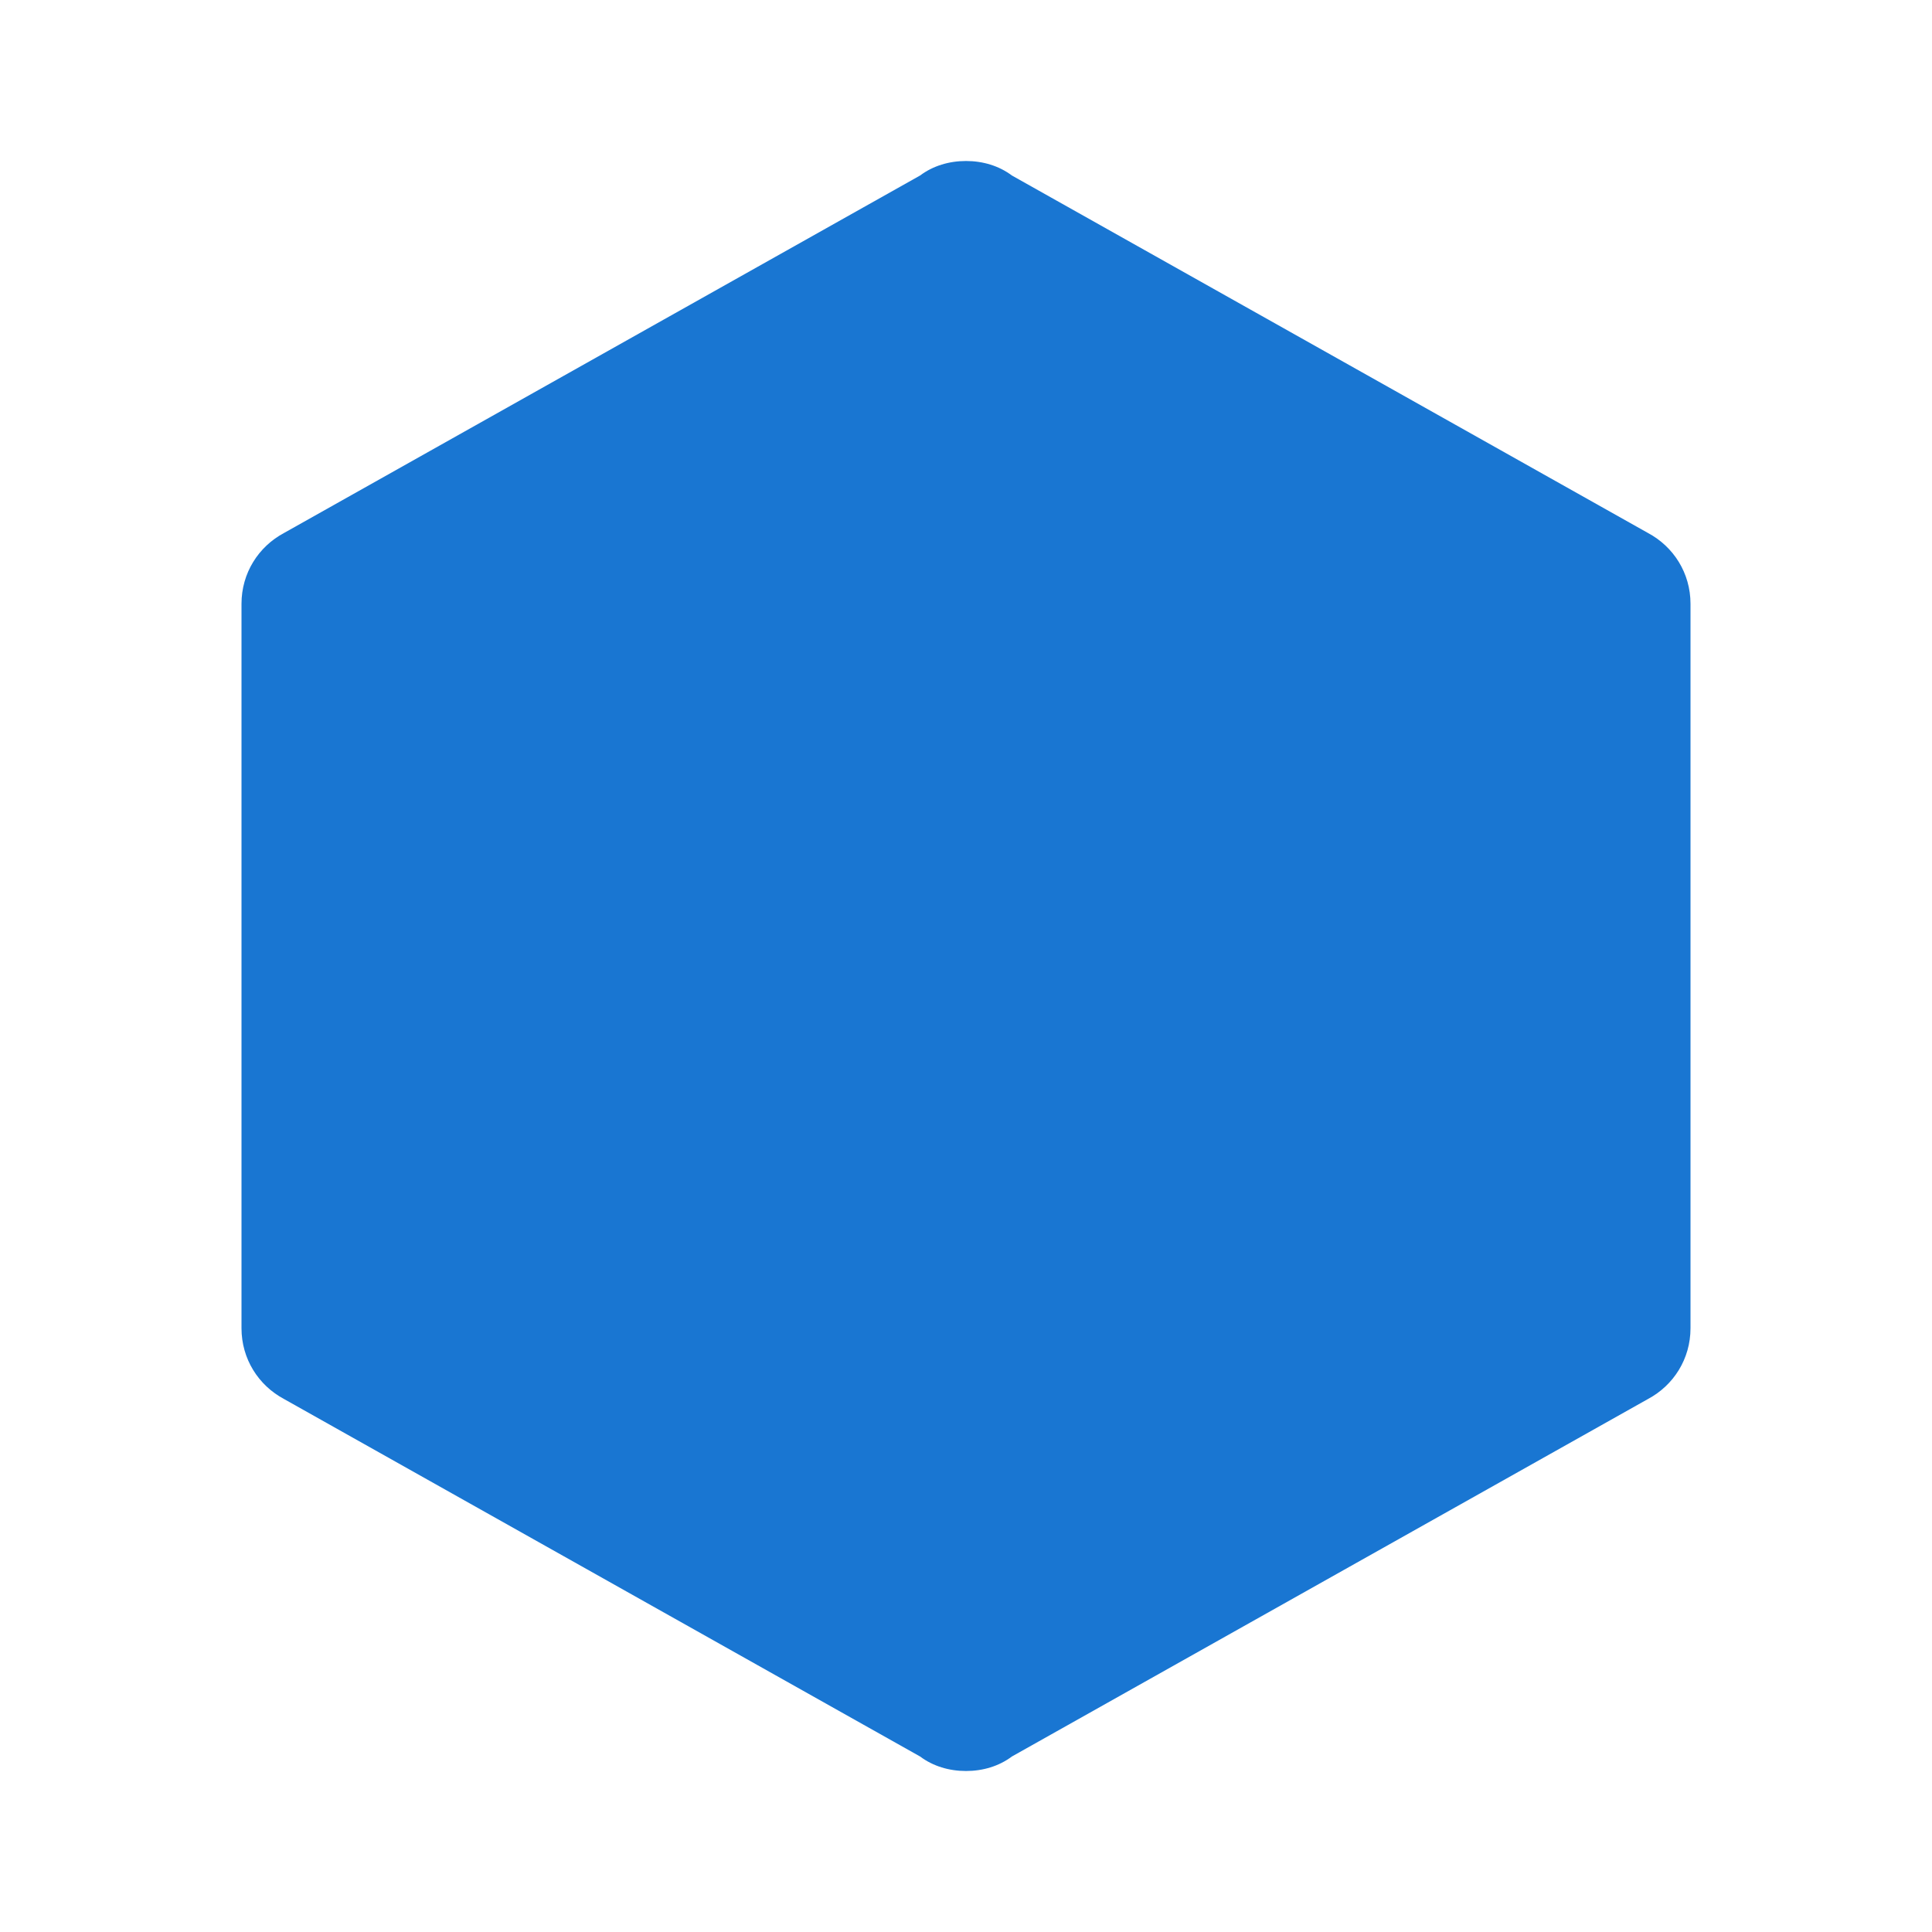
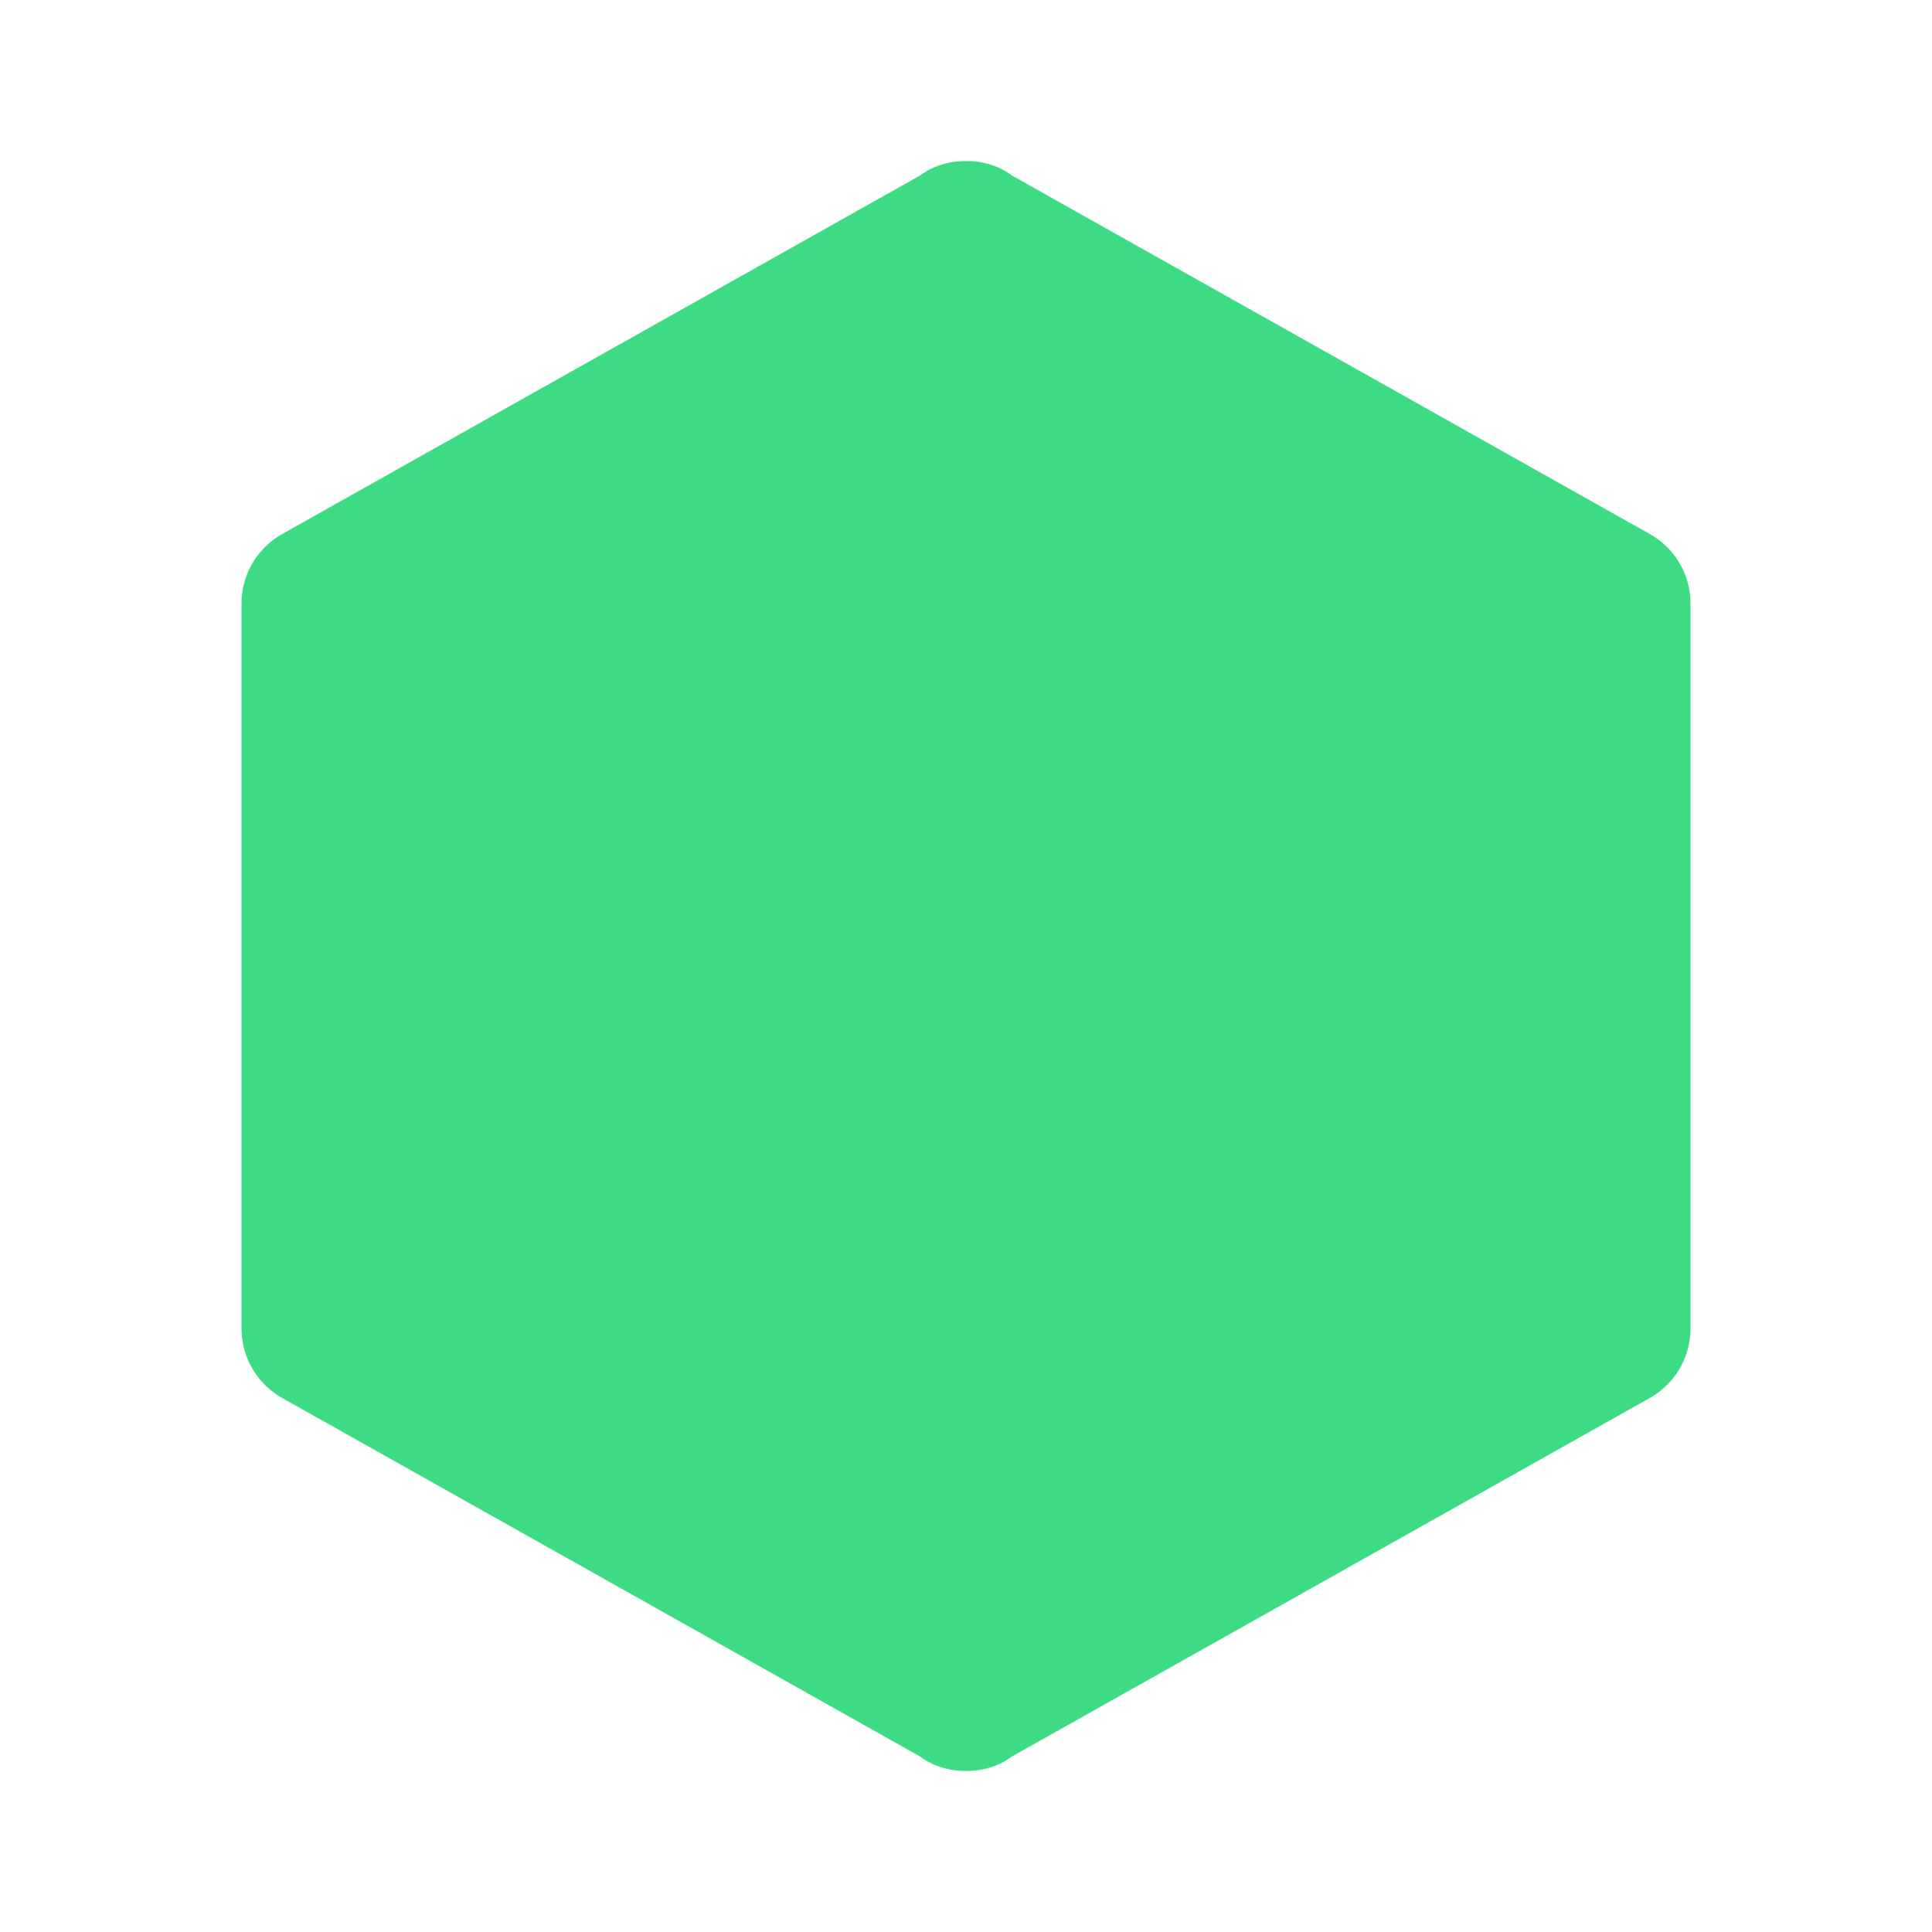
- <svg xmlns="http://www.w3.org/2000/svg" viewBox="0 0 24 24" fill="#1976D2">
+ <svg xmlns="http://www.w3.org/2000/svg" viewBox="0 0 24 24" fill="#3DDC84">
  <path d="M21,16.5C21,16.88 20.79,17.21 20.47,17.38L12.57,21.82C12.41,21.94 12.21,22 12,22C11.79,22 11.59,21.94 11.43,21.82L3.53,17.38C3.21,17.21 3,16.88 3,16.5V7.5C3,7.12 3.21,6.79 3.53,6.62L11.43,2.18C11.59,2.06 11.79,2 12,2C12.21,2 12.41,2.06 12.57,2.18L20.47,6.62C20.79,6.79 21,7.12 21,7.5V16.5Z" />
</svg>
